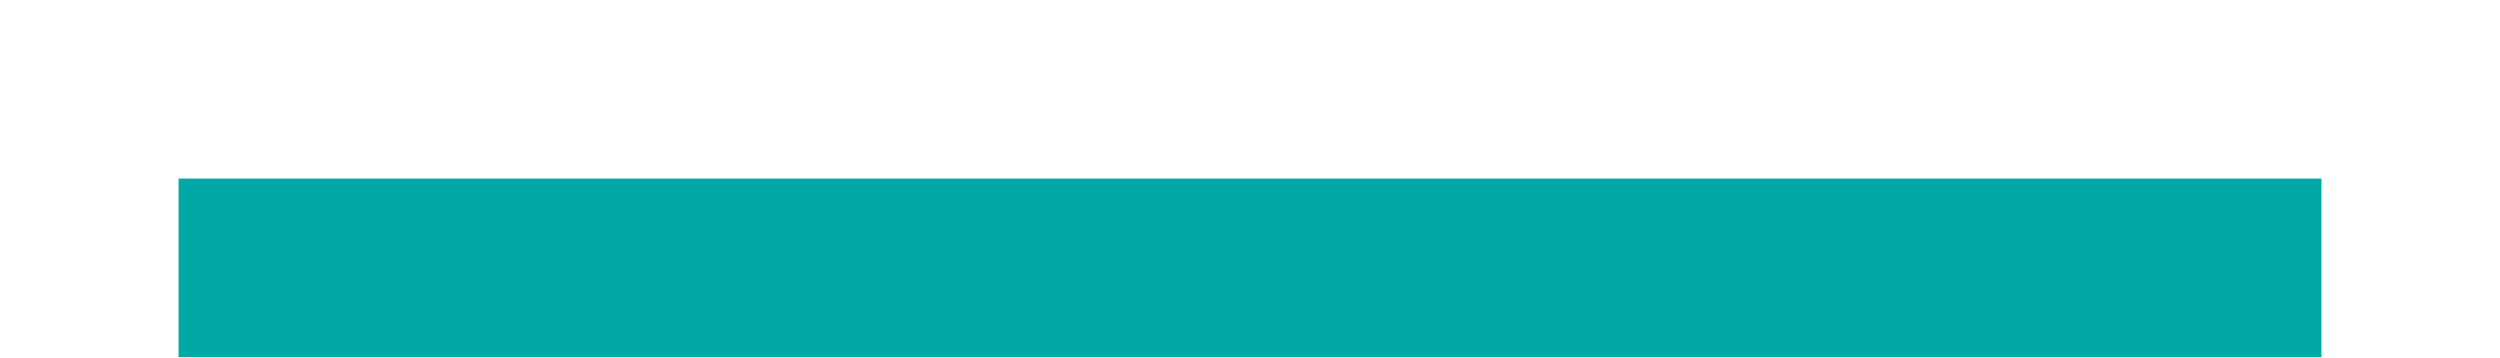
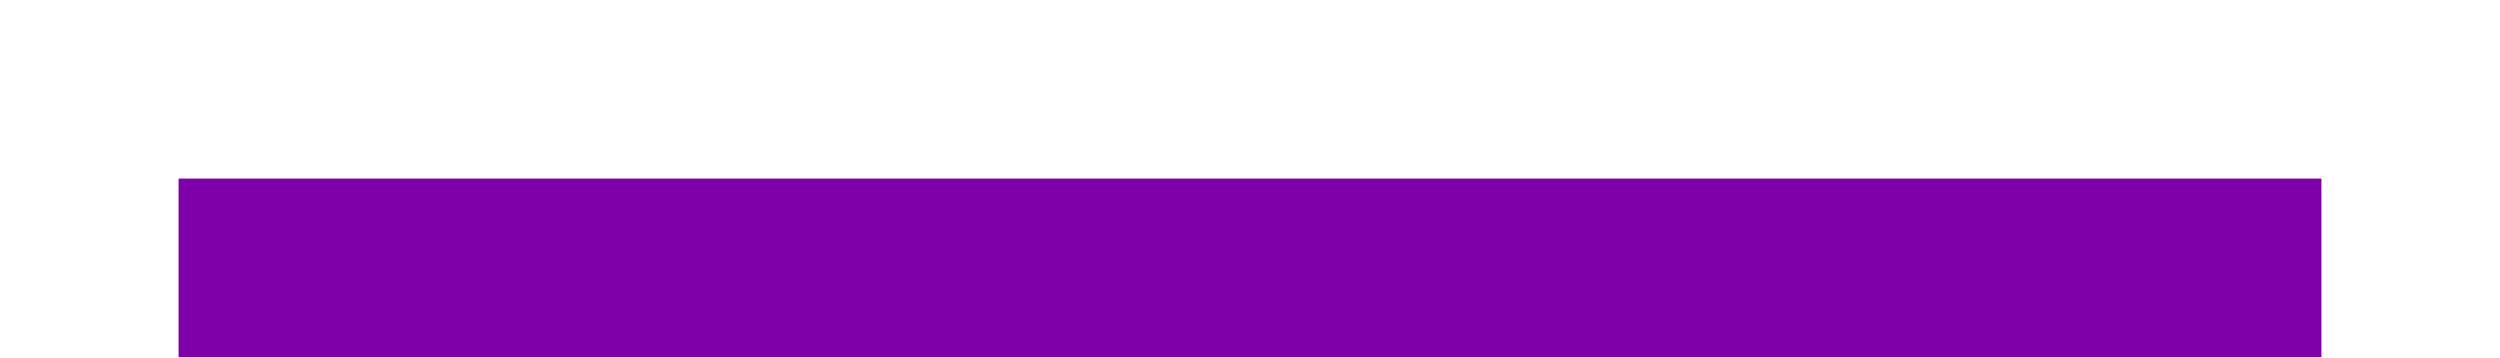
<svg xmlns="http://www.w3.org/2000/svg" xmlns:ns1="http://www.openswatchbook.org/uri/2009/osb" style="display:inline;enable-background:new" version="1.0" id="svg11300" height="4" width="28">
  <defs id="defs3">
    <linearGradient ns1:paint="solid" id="selected_bg_color">
      <stop id="stop4137" offset="0" style="stop-color:#5294e2;stop-opacity:1;" />
    </linearGradient>
  </defs>
  <g transform="translate(0,-296)" id="layer1" style="display:inline">
-     <rect y="298" x="2" height="2" width="24" id="rect4270-9" style="opacity:1;fill:#00A9A5;fill-opacity:1;stroke:none" />
+     <rect y="298" x="2" height="2" width="24" id="rect4270-9" style="opacity:1;fill:#7F00A9;fill-opacity:1;stroke:none" />
  </g>
</svg>
